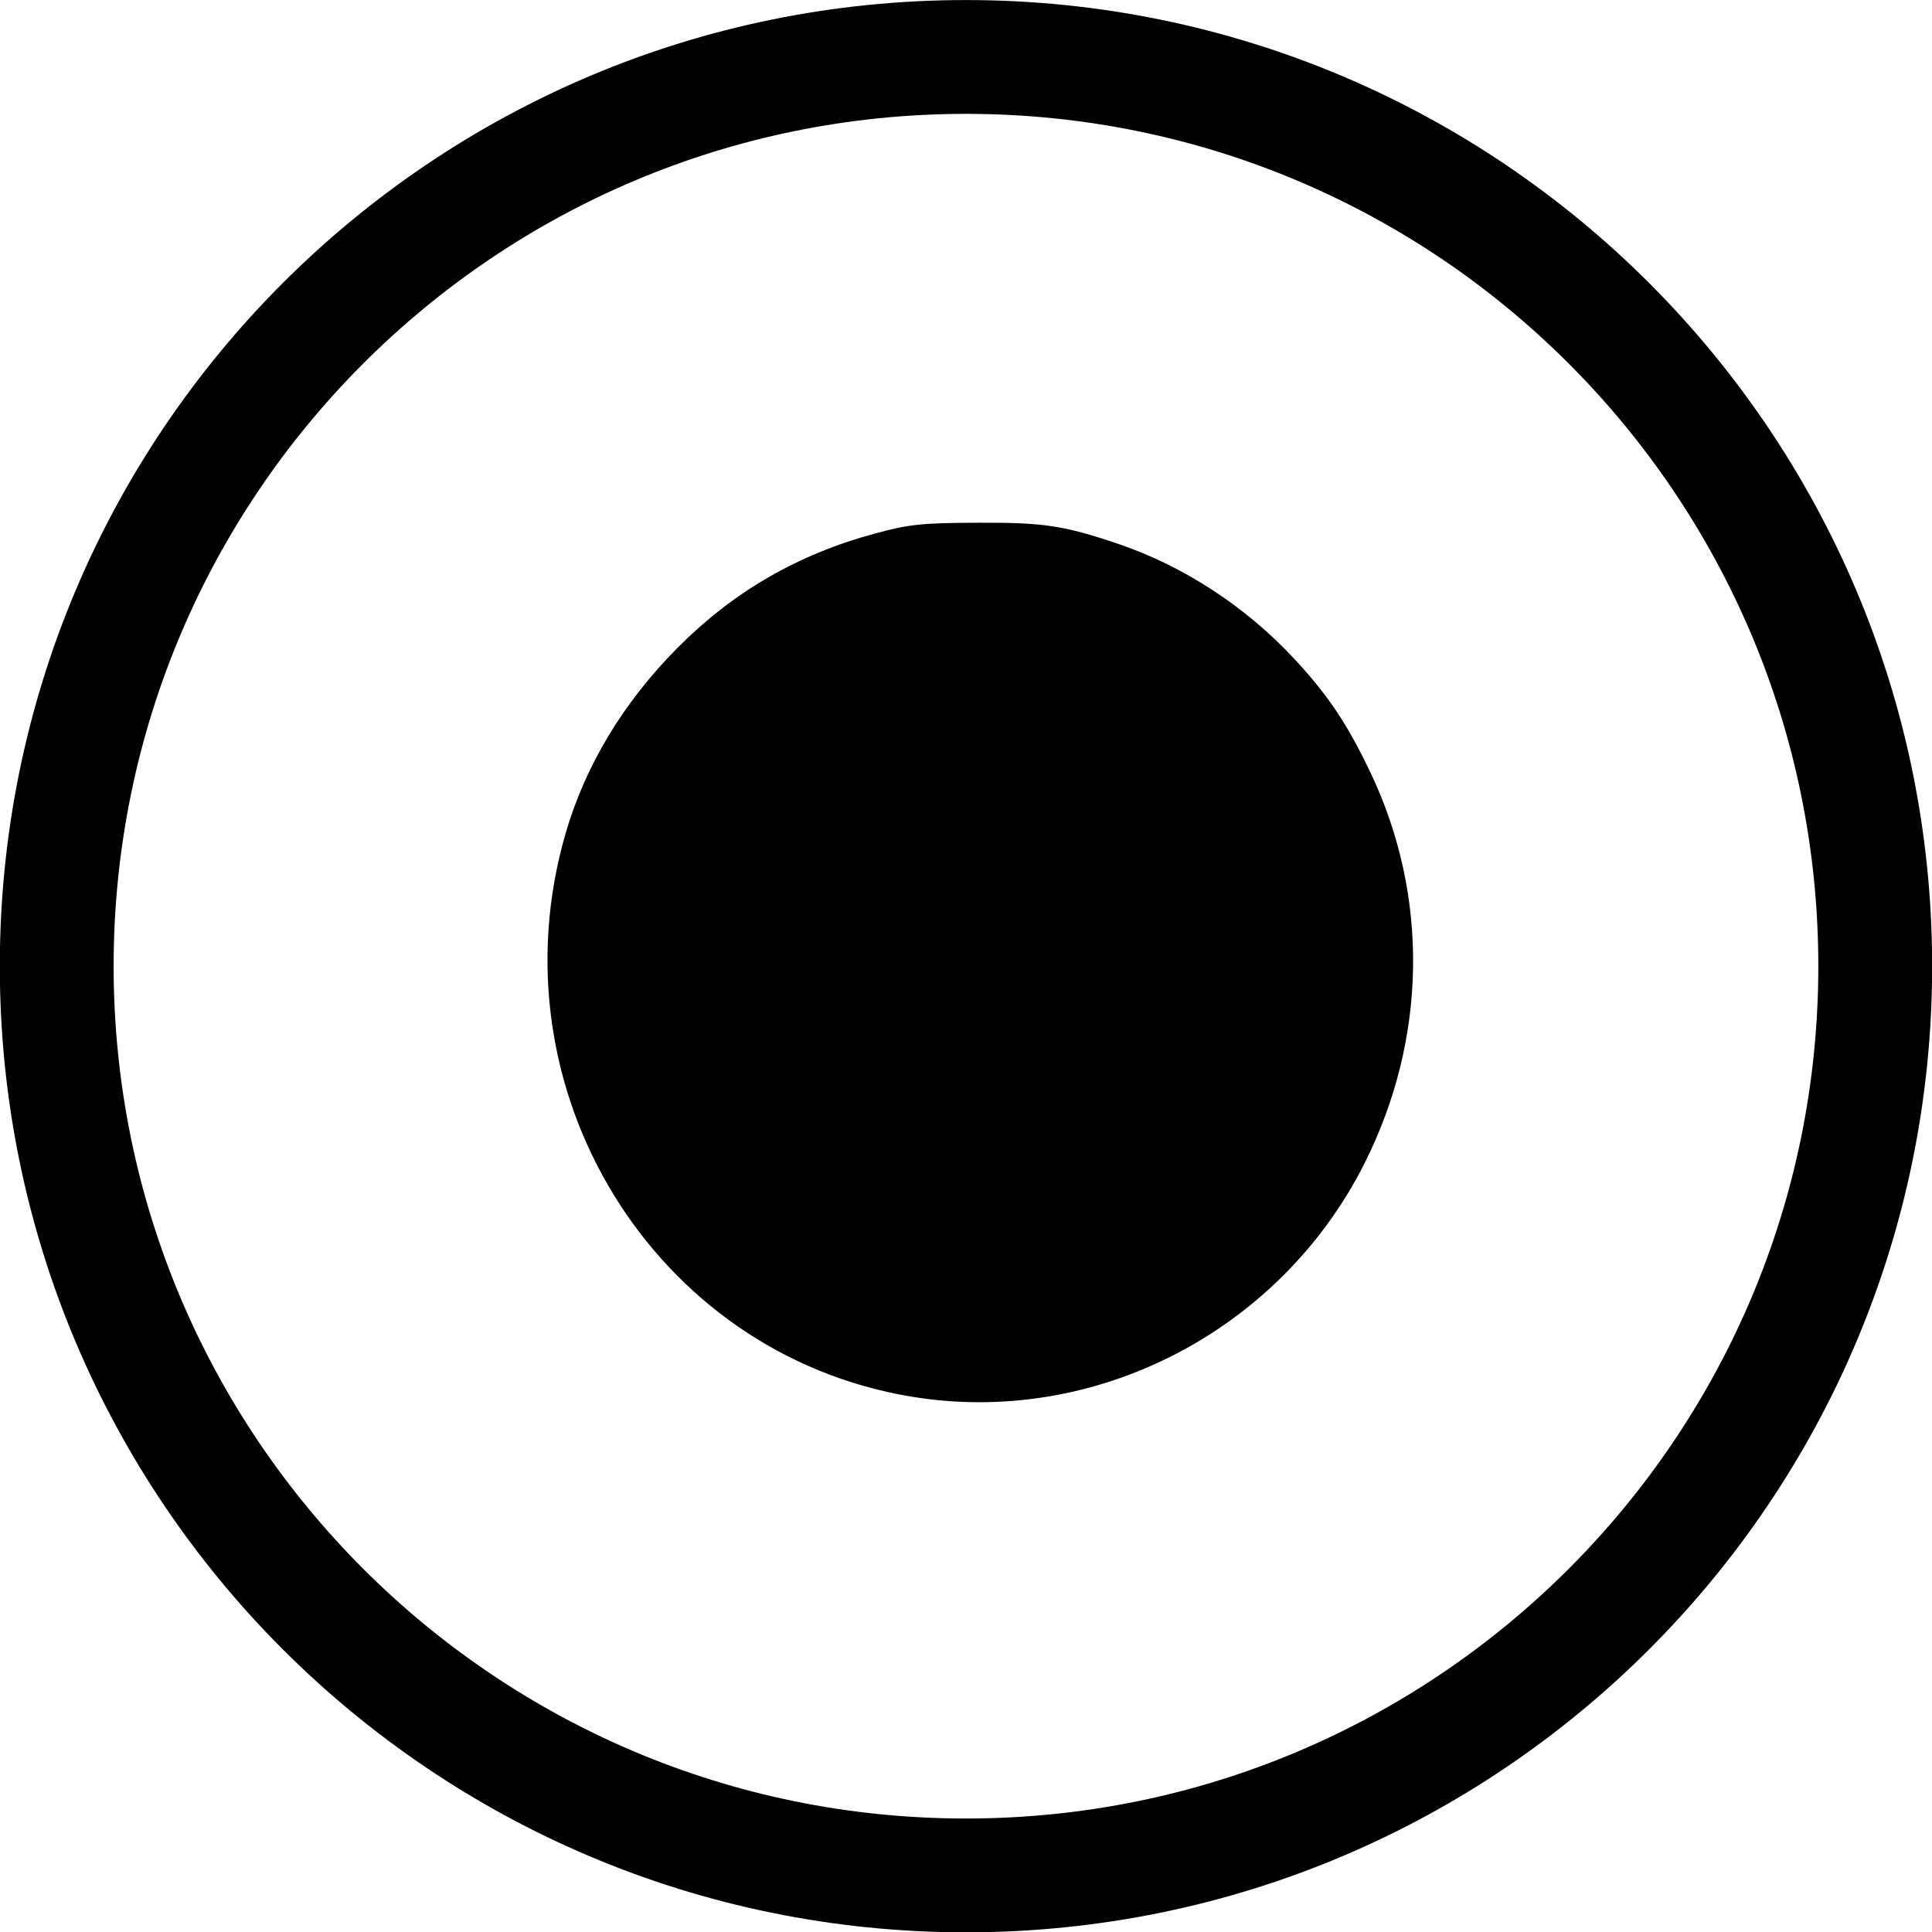
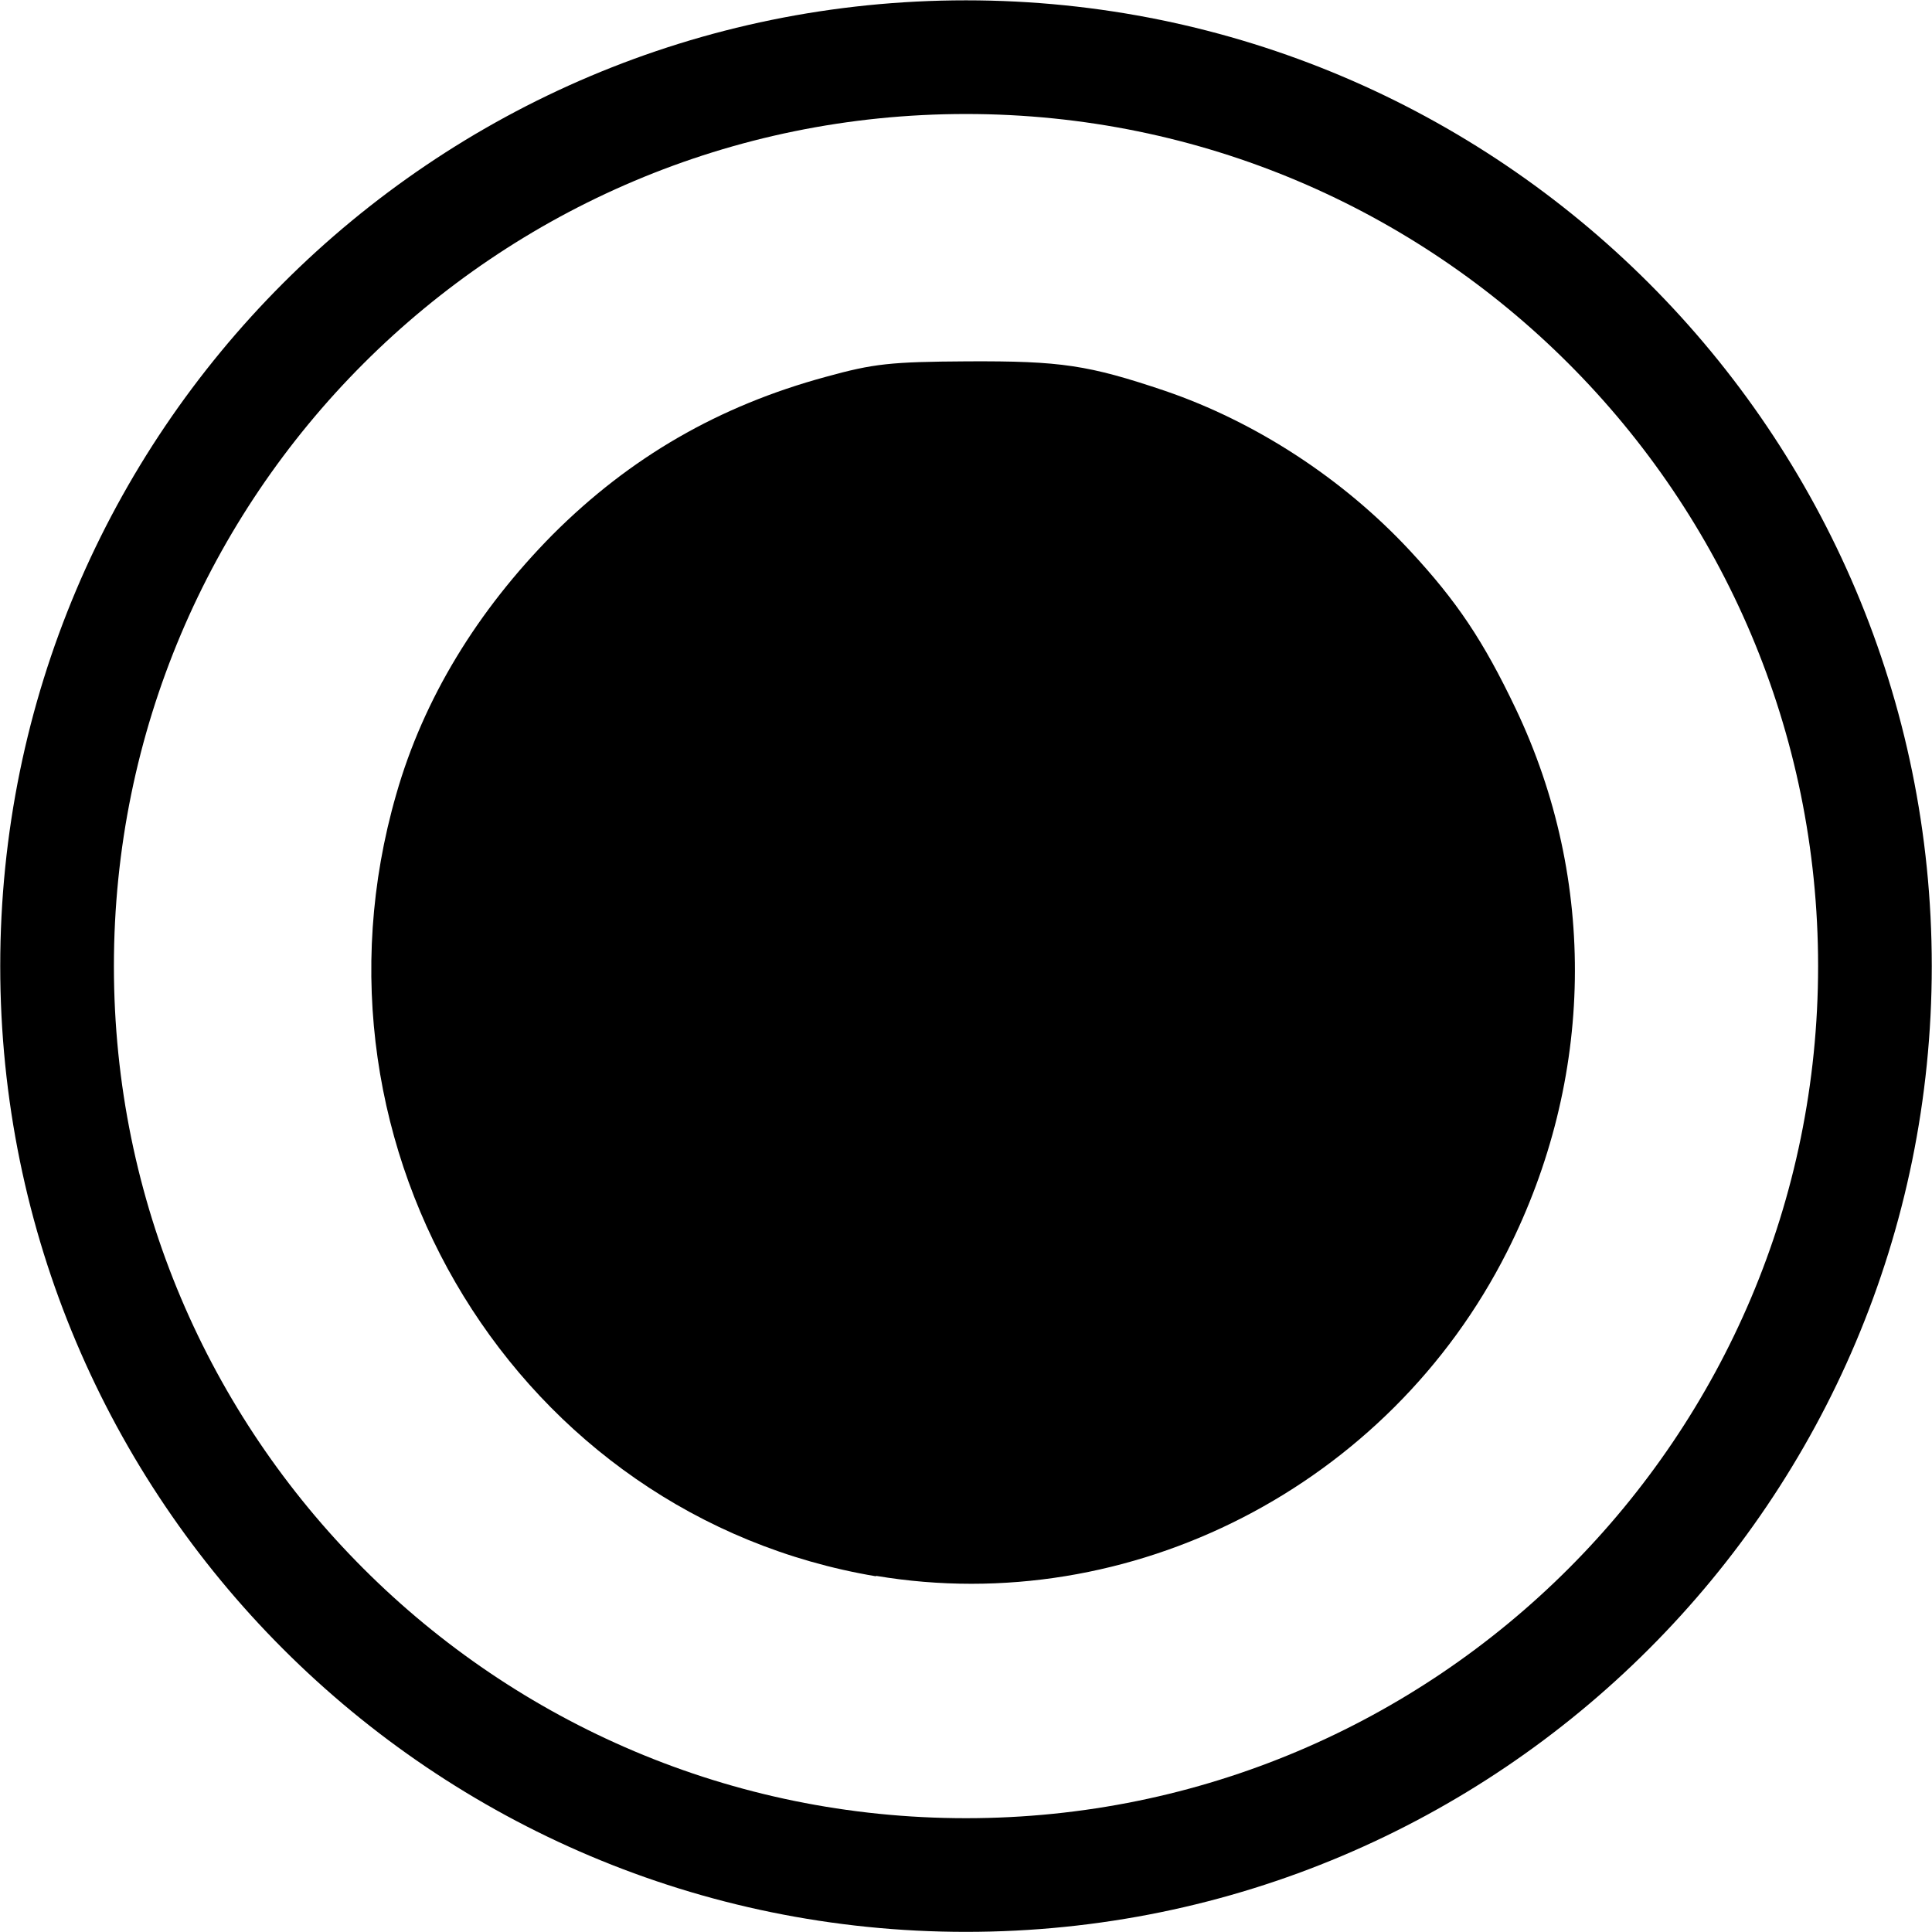
<svg xmlns="http://www.w3.org/2000/svg" width="4.249mm" height="4.249mm" viewBox="0 0 4.249 4.249" version="1.1" id="svg154996">
  <defs id="defs154993" />
  <g id="layer1" transform="translate(-102.8455,-146.3353)">
-     <g id="g162817" transform="matrix(0.94459,0,0,0.9445675,-1.216139,10.26715)">
-       <circle style="fill:none;fill-opacity:1;stroke:#000000;stroke-width:0.265;stroke-opacity:1" id="path157892" cx="112.415" cy="146.303" r="2.117" />
-       <path style="fill:#000000;fill-opacity:1;stroke:none;stroke-width:0.035;stroke-opacity:1" d="m 35.712,3.691 c -2.263,-0.38 -3.686,-2.7 -3.036,-4.95 0.174,-0.603 0.511,-1.161 0.991,-1.643 0.489,-0.49 1.051,-0.816 1.729,-1 0.303,-0.082 0.41,-0.094 0.896,-0.096 0.591,-0.003 0.767,0.023 1.251,0.187 0.573,0.194 1.125,0.555 1.548,1.012 0.298,0.321 0.466,0.573 0.67,1.001 0.517,1.087 0.498,2.342 -0.053,3.437 -0.747,1.484 -2.382,2.323 -3.996,2.052 z" id="path162696" transform="matrix(0.2645833,0,0,0.2645833,102.8369,146.3283)" />
-     </g>
+     <ellipse style="fill:none;fill-opacity:1;stroke:#000000;stroke-width:0.25;stroke-opacity:1" id="path157892" cx="104.97" cy="148.46" rx="1.999" ry="1.999" />
+     <path style="fill:#000000;fill-opacity:1;stroke:none;stroke-width:0.012;stroke-opacity:1" d="m 104.772,149.802 c -0.786,-0.132 -1.281,-0.938 -1.055,-1.72 0.06,-0.21 0.178,-0.403 0.344,-0.571 0.17,-0.17 0.365,-0.283 0.601,-0.347 0.105,-0.029 0.142,-0.033 0.311,-0.034 0.206,-0.001 0.266,0.008 0.435,0.065 0.199,0.068 0.391,0.193 0.538,0.351 0.104,0.112 0.162,0.199 0.233,0.348 0.18,0.378 0.173,0.814 -0.019,1.194 -0.26,0.515 -0.828,0.807 -1.388,0.713 z" id="path162696" />
  </g>
</svg>
